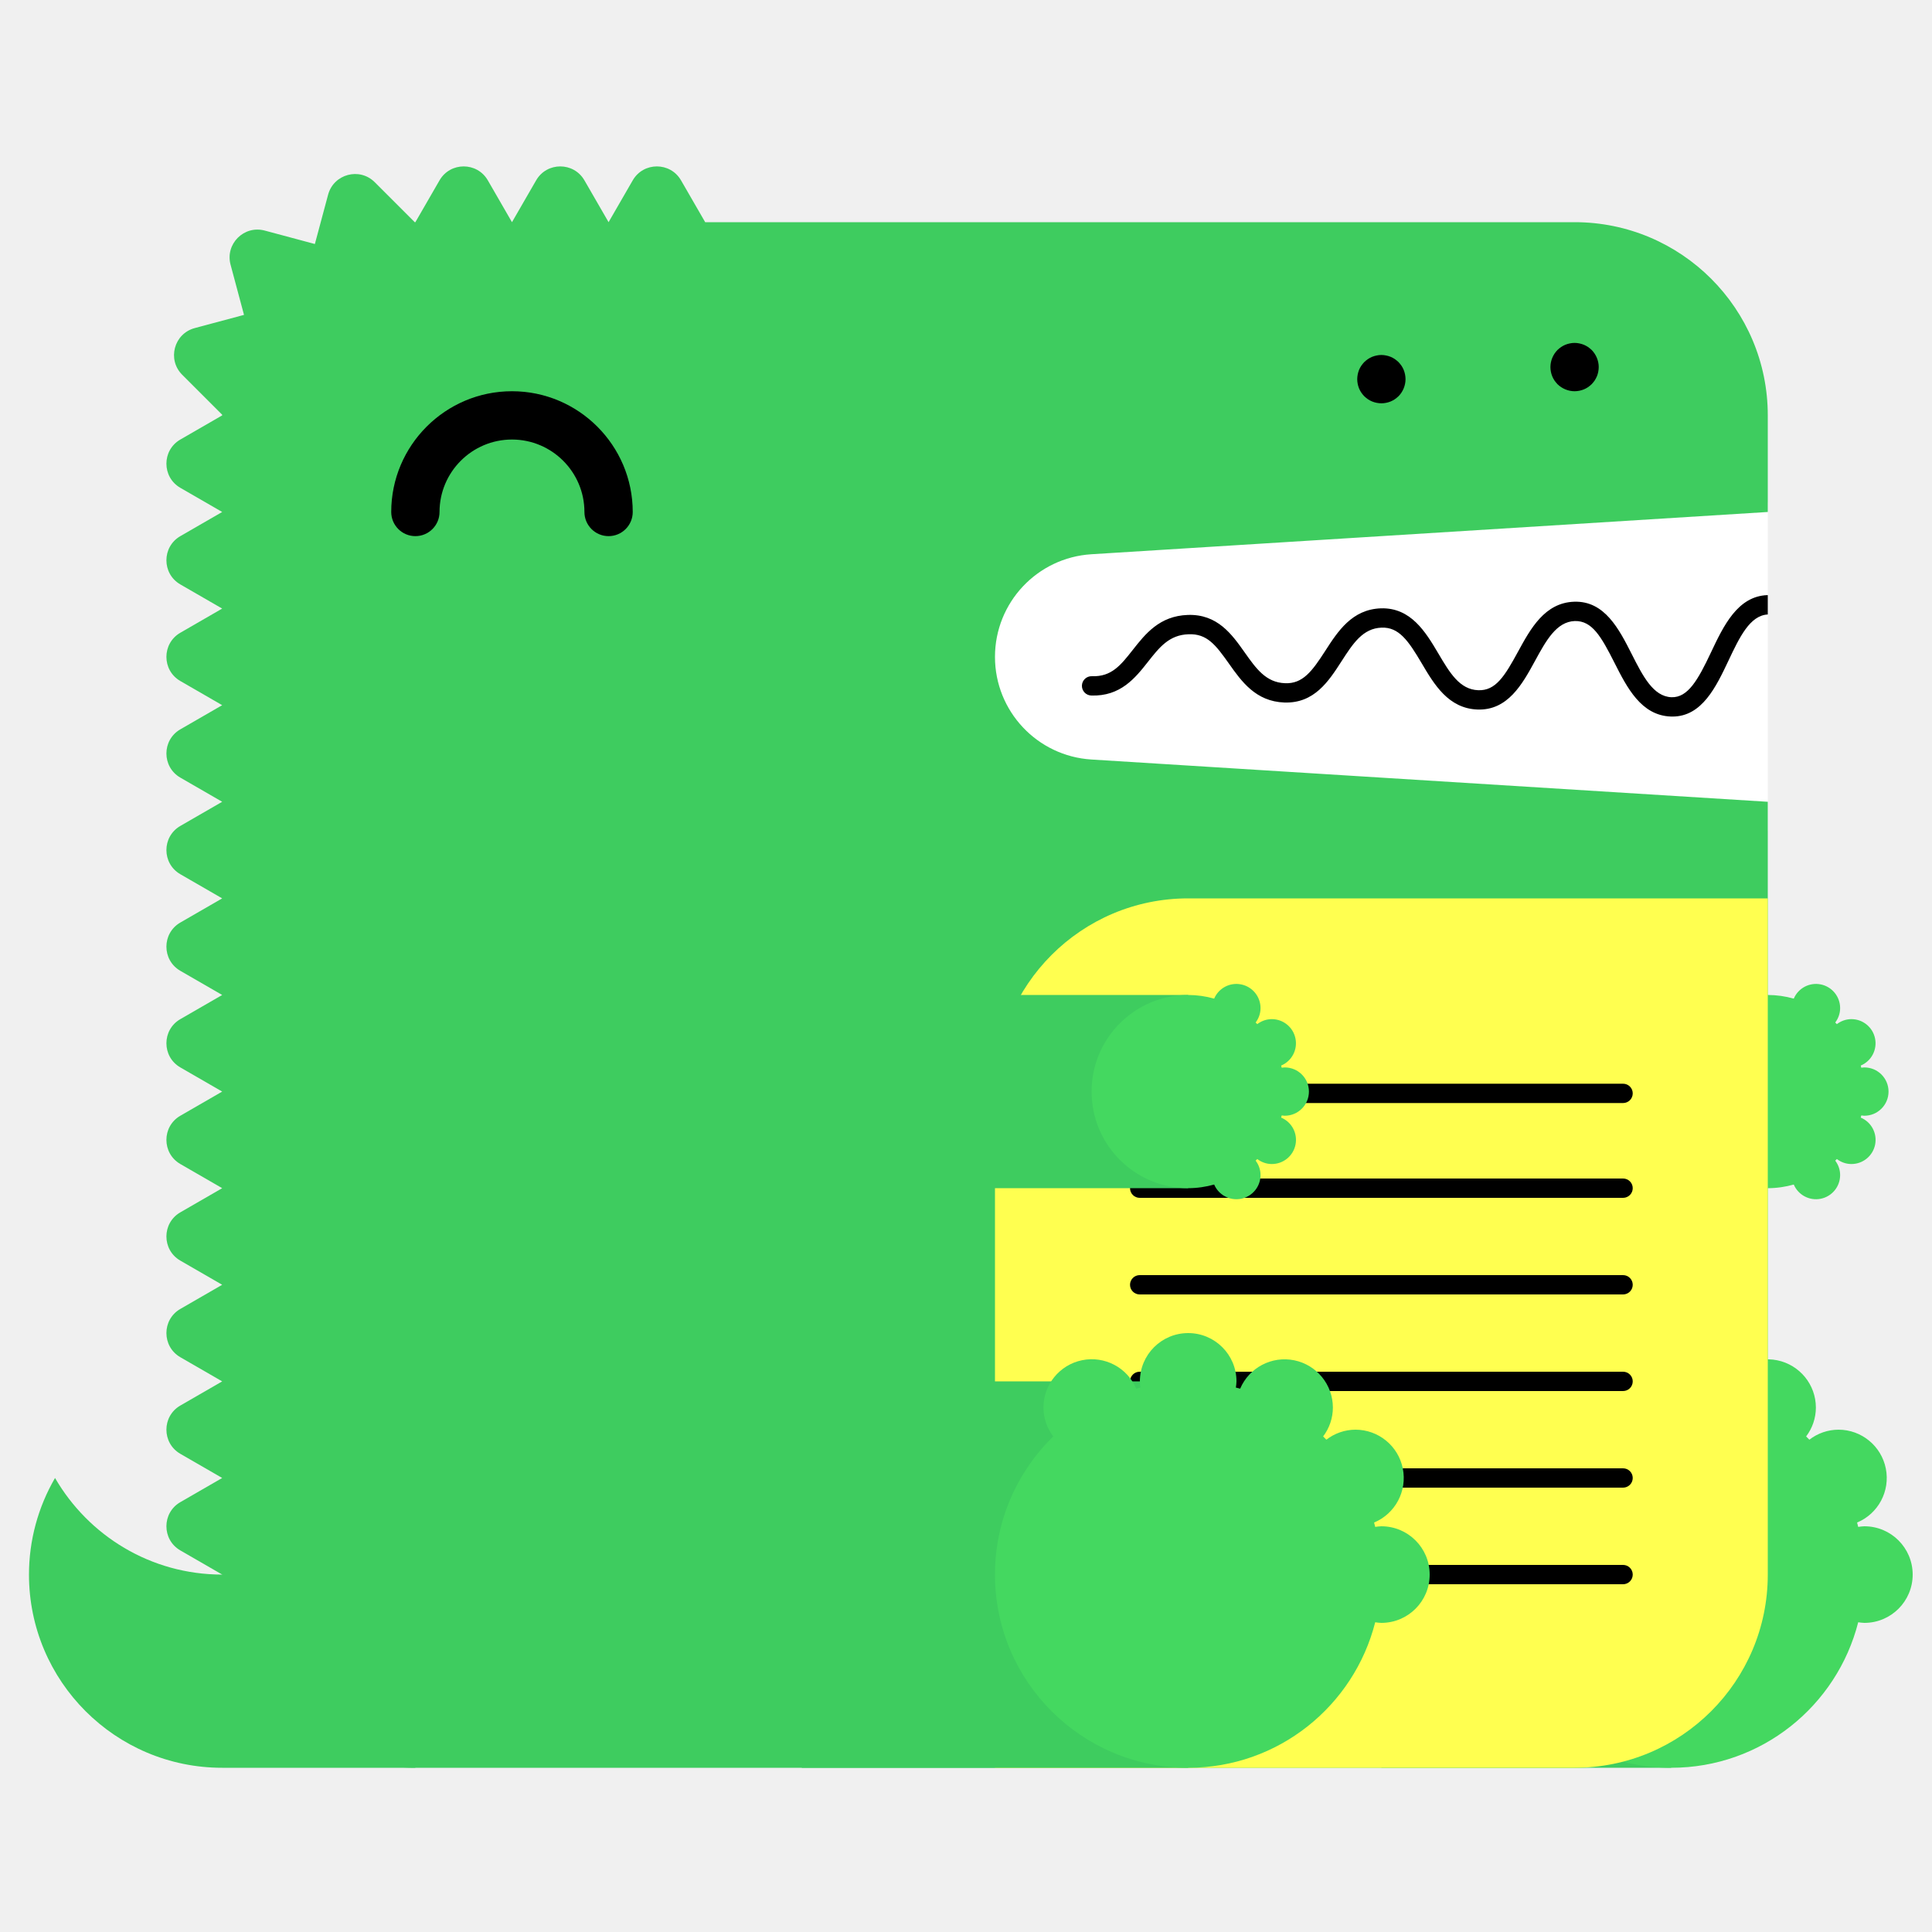
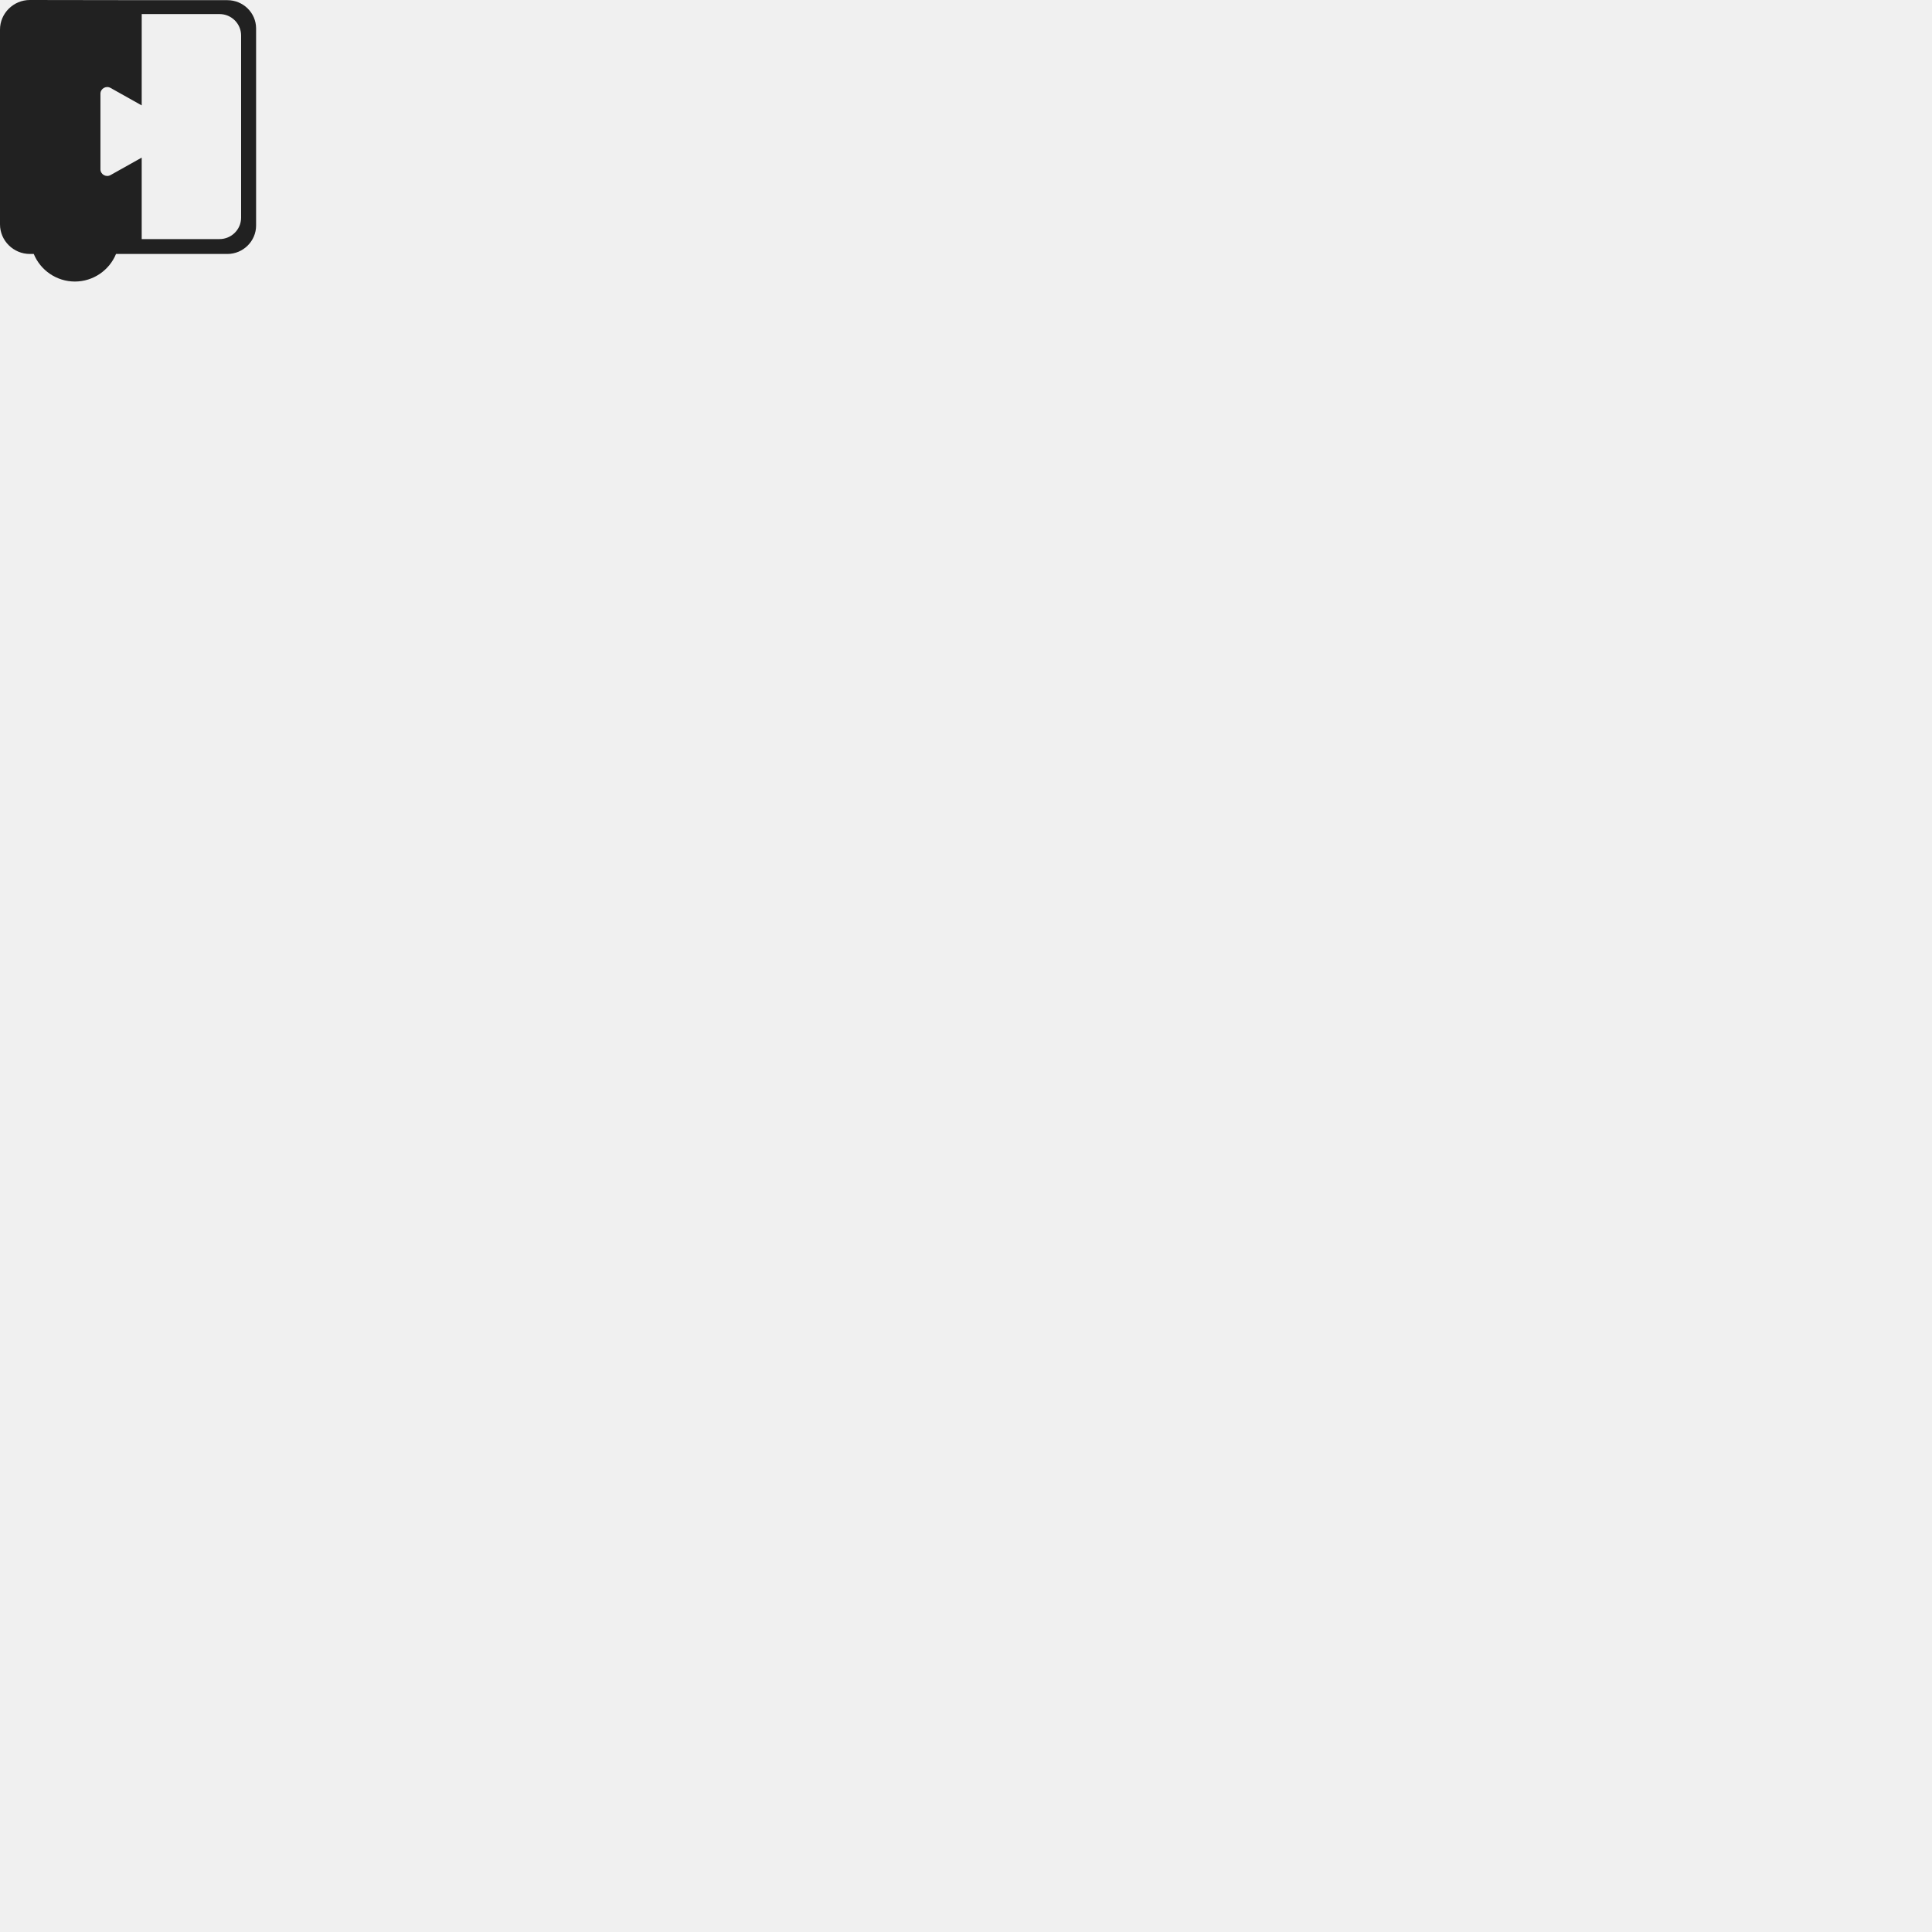
- <svg xmlns="http://www.w3.org/2000/svg" width="200" height="200" viewBox="0 0 200 200">
-   <g fill="none" fill-rule="evenodd">
-     <path fill="#FFF" d="M99 52h84v34H99z" />
-     <path d="M23 163c-7.398 0-13.843-4.027-17.303-10A19.886 19.886 0 0 0 3 163c0 11.046 8.954 20 20 20h20v-20H23z" fill="#3ECC5F" />
-     <path d="M112.98 57.376L183 53V43c0-11.046-8.954-20-20-20H73l-2.5-4.33c-1.112-1.925-3.889-1.925-5 0L63 23l-2.5-4.33c-1.111-1.925-3.889-1.925-5 0L53 23l-2.5-4.33c-1.111-1.925-3.889-1.925-5 0L43 23c-.022 0-.042.003-.065.003l-4.142-4.141c-1.57-1.571-4.252-.853-4.828 1.294l-1.369 5.104-5.192-1.392c-2.148-.575-4.111 1.389-3.535 3.536l1.39 5.193-5.102 1.367c-2.148.576-2.867 3.259-1.296 4.83l4.142 4.142c0 .021-.003.042-.003.064l-4.33 2.5c-1.925 1.111-1.925 3.889 0 5L23 53l-4.33 2.5c-1.925 1.111-1.925 3.889 0 5L23 63l-4.33 2.5c-1.925 1.111-1.925 3.889 0 5L23 73l-4.33 2.5c-1.925 1.111-1.925 3.889 0 5L23 83l-4.33 2.5c-1.925 1.111-1.925 3.889 0 5L23 93l-4.33 2.5c-1.925 1.111-1.925 3.889 0 5L23 103l-4.33 2.5c-1.925 1.111-1.925 3.889 0 5L23 113l-4.33 2.5c-1.925 1.111-1.925 3.889 0 5L23 123l-4.33 2.5c-1.925 1.111-1.925 3.889 0 5L23 133l-4.33 2.5c-1.925 1.111-1.925 3.889 0 5L23 143l-4.33 2.5c-1.925 1.111-1.925 3.889 0 5L23 153l-4.33 2.5c-1.925 1.111-1.925 3.889 0 5L23 163c0 11.046 8.954 20 20 20h120c11.046 0 20-8.954 20-20V83l-70.02-4.376A10.645 10.645 0 0 1 103 68c0-5.621 4.37-10.273 9.98-10.624" fill="#3ECC5F" />
-     <path fill="#3ECC5F" d="M143 183h30v-40h-30z" />
-     <path d="M193 158c-.219 0-.428.037-.639.064-.038-.15-.074-.301-.116-.451A5 5 0 0 0 190.32 148a4.96 4.96 0 0 0-3.016 1.036 26.531 26.531 0 0 0-.335-.336 4.955 4.955 0 0 0 1.011-2.987 5 5 0 0 0-9.599-1.959c-.148-.042-.297-.077-.445-.115.027-.211.064-.42.064-.639a5 5 0 0 0-5-5 5 5 0 0 0-5 5c0 .219.037.428.064.639-.148.038-.297.073-.445.115a4.998 4.998 0 0 0-9.599 1.959c0 1.125.384 2.151 1.011 2.987-3.717 3.632-6.031 8.693-6.031 14.3 0 11.046 8.954 20 20 20 9.339 0 17.16-6.41 19.361-15.064.211.027.42.064.639.064a5 5 0 0 0 5-5 5 5 0 0 0-5-5" fill="#44D860" />
-     <path fill="#3ECC5F" d="M153 123h30v-20h-30z" />
-     <path d="M193 115.5a2.5 2.5 0 1 0 0-5c-.109 0-.214.019-.319.032-.02-.075-.037-.15-.058-.225a2.501 2.501 0 0 0-.963-4.807c-.569 0-1.088.197-1.508.518a6.653 6.653 0 0 0-.168-.168c.314-.417.506-.931.506-1.494a2.5 2.5 0 0 0-4.8-.979A9.987 9.987 0 0 0 183 103c-5.522 0-10 4.478-10 10s4.478 10 10 10c.934 0 1.833-.138 2.69-.377a2.5 2.5 0 0 0 4.8-.979c0-.563-.192-1.077-.506-1.494.057-.055.113-.111.168-.168.42.321.939.518 1.508.518a2.5 2.5 0 0 0 .963-4.807c.021-.074.038-.15.058-.225.105.013.21.032.319.032" fill="#44D860" />
-     <path d="M63 55.5a2.5 2.5 0 0 1-2.5-2.5c0-4.136-3.364-7.5-7.5-7.5s-7.5 3.364-7.5 7.5a2.5 2.5 0 1 1-5 0c0-6.893 5.607-12.5 12.5-12.5S65.5 46.107 65.5 53a2.5 2.5 0 0 1-2.5 2.5" fill="#000" />
-     <path d="M103 183h60c11.046 0 20-8.954 20-20V93h-60c-11.046 0-20 8.954-20 20v70z" fill="#FFFF50" />
-     <path d="M168.02 124h-50.04a1 1 0 1 1 0-2h50.04a1 1 0 1 1 0 2m0 20h-50.04a1 1 0 1 1 0-2h50.04a1 1 0 1 1 0 2m0 20h-50.04a1 1 0 1 1 0-2h50.04a1 1 0 1 1 0 2m0-49.814h-50.04a1 1 0 1 1 0-2h50.04a1 1 0 1 1 0 2m0 19.814h-50.04a1 1 0 1 1 0-2h50.04a1 1 0 1 1 0 2m0 20h-50.04a1 1 0 1 1 0-2h50.04a1 1 0 1 1 0 2M183 61.611c-.012 0-.022-.006-.034-.005-3.09.105-4.552 3.196-5.842 5.923-1.346 2.85-2.387 4.703-4.093 4.647-1.889-.068-2.969-2.202-4.113-4.46-1.314-2.594-2.814-5.536-5.963-5.426-3.046.104-4.513 2.794-5.807 5.167-1.377 2.528-2.314 4.065-4.121 3.994-1.927-.07-2.951-1.805-4.136-3.813-1.321-2.236-2.848-4.75-5.936-4.664-2.994.103-4.465 2.385-5.763 4.4-1.373 2.13-2.335 3.428-4.165 3.351-1.973-.07-2.992-1.51-4.171-3.177-1.324-1.873-2.816-3.993-5.895-3.89-2.928.1-4.399 1.97-5.696 3.618-1.232 1.564-2.194 2.802-4.229 2.724a1 1 0 0 0-.072 2c3.017.101 4.545-1.8 5.872-3.487 1.177-1.496 2.193-2.787 4.193-2.855 1.926-.082 2.829 1.115 4.195 3.045 1.297 1.834 2.769 3.914 5.731 4.021 3.103.104 4.596-2.215 5.918-4.267 1.182-1.834 2.202-3.417 4.15-3.484 1.793-.067 2.769 1.35 4.145 3.681 1.297 2.197 2.766 4.686 5.787 4.796 3.125.108 4.634-2.62 5.949-5.035 1.139-2.088 2.214-4.06 4.119-4.126 1.793-.042 2.728 1.595 4.111 4.33 1.292 2.553 2.757 5.445 5.825 5.556l.169.003c3.064 0 4.518-3.075 5.805-5.794 1.139-2.41 2.217-4.68 4.067-4.773v-2z" fill="#000" />
-     <path fill="#3ECC5F" d="M83 183h40v-40H83z" />
-     <path d="M143 158c-.219 0-.428.037-.639.064-.038-.15-.074-.301-.116-.451A5 5 0 0 0 140.32 148a4.96 4.96 0 0 0-3.016 1.036 26.531 26.531 0 0 0-.335-.336 4.955 4.955 0 0 0 1.011-2.987 5 5 0 0 0-9.599-1.959c-.148-.042-.297-.077-.445-.115.027-.211.064-.42.064-.639a5 5 0 0 0-5-5 5 5 0 0 0-5 5c0 .219.037.428.064.639-.148.038-.297.073-.445.115a4.998 4.998 0 0 0-9.599 1.959c0 1.125.384 2.151 1.011 2.987-3.717 3.632-6.031 8.693-6.031 14.3 0 11.046 8.954 20 20 20 9.339 0 17.16-6.41 19.361-15.064.211.027.42.064.639.064a5 5 0 0 0 5-5 5 5 0 0 0-5-5" fill="#44D860" />
-     <path fill="#3ECC5F" d="M83 123h40v-20H83z" />
-     <path d="M133 115.5a2.5 2.5 0 1 0 0-5c-.109 0-.214.019-.319.032-.02-.075-.037-.15-.058-.225a2.501 2.501 0 0 0-.963-4.807c-.569 0-1.088.197-1.508.518a6.653 6.653 0 0 0-.168-.168c.314-.417.506-.931.506-1.494a2.5 2.5 0 0 0-4.8-.979A9.987 9.987 0 0 0 123 103c-5.522 0-10 4.478-10 10s4.478 10 10 10c.934 0 1.833-.138 2.69-.377a2.5 2.5 0 0 0 4.8-.979c0-.563-.192-1.077-.506-1.494.057-.055.113-.111.168-.168.42.321.939.518 1.508.518a2.5 2.5 0 0 0 .963-4.807c.021-.074.038-.15.058-.225.105.013.21.032.319.032" fill="#44D860" />
-     <path d="M143 41.75c-.16 0-.33-.02-.49-.05a2.52 2.52 0 0 1-.47-.14c-.15-.06-.29-.14-.431-.23-.13-.09-.259-.2-.38-.31-.109-.12-.219-.24-.309-.38s-.17-.28-.231-.43a2.619 2.619 0 0 1-.189-.96c0-.16.02-.33.05-.49.03-.16.08-.31.139-.47.061-.15.141-.29.231-.43.09-.13.2-.26.309-.38.121-.11.25-.22.38-.31.141-.09.281-.17.431-.23.149-.06.31-.11.47-.14.32-.07.65-.07.98 0 .159.03.32.08.47.14.149.06.29.14.43.23.13.09.259.2.38.31.11.12.22.25.31.38.09.14.17.28.23.43.06.16.11.31.14.47.029.16.05.33.05.49 0 .66-.271 1.31-.73 1.77-.121.11-.25.22-.38.31-.14.09-.281.17-.43.23a2.565 2.565 0 0 1-.96.19m20-1.25c-.66 0-1.3-.27-1.771-.73a3.802 3.802 0 0 1-.309-.38c-.09-.14-.17-.28-.231-.43a2.619 2.619 0 0 1-.189-.96c0-.66.27-1.3.729-1.77.121-.11.25-.22.38-.31.141-.09.281-.17.431-.23.149-.06.31-.11.47-.14.32-.07.66-.07.98 0 .159.03.32.08.47.14.149.06.29.14.43.23.13.09.259.2.38.31.459.47.73 1.11.73 1.77 0 .16-.021.33-.05.49-.03.16-.08.32-.14.47-.07.15-.14.29-.23.43-.09.13-.2.26-.31.38-.121.11-.25.22-.38.31-.14.09-.281.17-.43.23a2.565 2.565 0 0 1-.96.19" fill="#000" />
-   </g>
+ <svg xmlns="http://www.w3.org/2000/svg" width="200" height="200" viewBox="0 0 200 200" fill="none">
+   <path d="M3.091 5.6281e-07C1.392 -0.001 -0.001 1.381 1.0555e-06 3.066V23.225C-0.001 24.909 1.392 26.291 3.091 26.29H3.494C4.193 27.991 5.864 29.144 7.753 29.145H7.754H7.755C9.643 29.142 11.312 27.99 12.01 26.29C15.932 26.29 19.991 26.29 23.541 26.29C25.173 26.29 26.511 24.962 26.511 23.344V2.938C26.511 2.937 26.511 2.936 26.511 2.935C26.505 1.321 25.169 0.018 23.541 0.018L14.714 0.016C14.711 0.016 14.708 0.017 14.705 0.017H14.671C14.671 0.017 4.328 7.46406e-07 3.095 7.46406e-07L3.091 5.6281e-07ZM14.671 1.454L22.722 1.456C23.954 1.456 24.954 2.444 24.959 3.666V22.532C24.959 23.757 23.957 24.75 22.722 24.75H16.499H16.222H14.669V23.21V22.782V16.316L11.441 18.125C10.975 18.386 10.399 18.053 10.398 17.523V9.703C10.399 9.173 10.975 8.84 11.441 9.1L14.669 10.91C14.669 7.5 14.669 4.862 14.671 1.454Z" fill="#212121" />
</svg>
